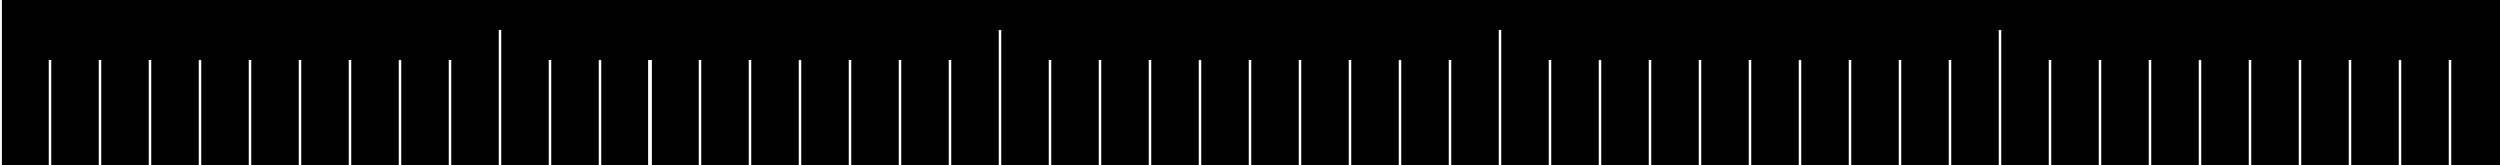
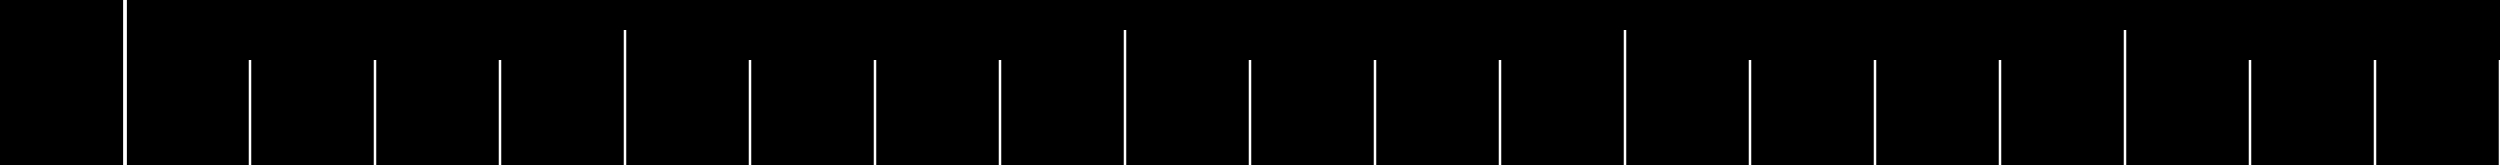
<svg xmlns="http://www.w3.org/2000/svg" version="1.1" id="ticks2" x="0px" y="0px" width="500px" height="33px" viewBox="-100 0 500 33" style="enable-background:new -100 0 500 33;" xml:space="preserve">
  <rect x="-100" width="500" height="33" />
-   <line style="fill:none;stroke:#FFFFFF;stroke-width:0.75;stroke-miterlimit:10;" x1="-100" y1="0" x2="-100" y2="33" />
-   <line style="fill:none;stroke:#FFFFFF;stroke-width:0.5;stroke-miterlimit:10;" x1="-90" y1="12" x2="-90" y2="33" />
-   <line style="fill:none;stroke:#FFFFFF;stroke-width:0.5;stroke-miterlimit:10;" x1="-80" y1="12" x2="-80" y2="33" />
-   <line style="fill:none;stroke:#FFFFFF;stroke-width:0.5;stroke-miterlimit:10;" x1="-70" y1="12" x2="-70" y2="33" />
-   <line style="fill:none;stroke:#FFFFFF;stroke-width:0.5;stroke-miterlimit:10;" x1="-60" y1="12" x2="-60" y2="33" />
+   <line style="fill:none;stroke:#FFFFFF;stroke-width:0.75;stroke-miterlimit:10;" x1="-75" y1="0" x2="-75" y2="33" />
  <line style="fill:none;stroke:#FFFFFF;stroke-width:0.5;stroke-miterlimit:10;" x1="-50" y1="12" x2="-50" y2="33" />
-   <line style="fill:none;stroke:#FFFFFF;stroke-width:0.5;stroke-miterlimit:10;" x1="-40" y1="12" x2="-40" y2="33" />
-   <line style="fill:none;stroke:#FFFFFF;stroke-width:0.5;stroke-miterlimit:10;" x1="-30" y1="12" x2="-30" y2="33" />
-   <line style="fill:none;stroke:#FFFFFF;stroke-width:0.5;stroke-miterlimit:10;" x1="-20" y1="12" x2="-20" y2="33" />
-   <line style="fill:none;stroke:#FFFFFF;stroke-width:0.5;stroke-miterlimit:10;" x1="-10" y1="12" x2="-10" y2="33" />
-   <line style="fill:none;stroke:#FFFFFF;stroke-width:0.5;stroke-miterlimit:10;" x1="0" y1="6" x2="0" y2="33" />
-   <line style="fill:none;stroke:#FFFFFF;stroke-width:0.5;stroke-miterlimit:10;" x1="10" y1="12" x2="10" y2="33" />
-   <line style="fill:none;stroke:#FFFFFF;stroke-width:0.5;stroke-miterlimit:10;" x1="20" y1="12" x2="20" y2="33" />
-   <line style="fill:none;stroke:#FFFFFF;stroke-width:0.75;stroke-miterlimit:10;" x1="30" y1="12" x2="30" y2="33" />
-   <line style="fill:none;stroke:#FFFFFF;stroke-width:0.5;stroke-miterlimit:10;" x1="40" y1="12" x2="40" y2="33" />
+   <line style="fill:none;stroke:#FFFFFF;stroke-width:0.5;stroke-miterlimit:10;" x1="-25" y1="12" x2="-25" y2="33" />
+   <line style="fill:none;stroke:#FFFFFF;stroke-width:0.5;stroke-miterlimit:10;" x1="0" y1="12" x2="0" y2="33" />
+   <line style="fill:none;stroke:#FFFFFF;stroke-width:0.5;stroke-miterlimit:10;" x1="25" y1="6" x2="25" y2="33" />
  <line style="fill:none;stroke:#FFFFFF;stroke-width:0.5;stroke-miterlimit:10;" x1="50" y1="12" x2="50" y2="33" />
-   <line style="fill:none;stroke:#FFFFFF;stroke-width:0.5;stroke-miterlimit:10;" x1="60" y1="12" x2="60" y2="33" />
-   <line style="fill:none;stroke:#FFFFFF;stroke-width:0.5;stroke-miterlimit:10;" x1="70" y1="12" x2="70" y2="33" />
-   <line style="fill:none;stroke:#FFFFFF;stroke-width:0.5;stroke-miterlimit:10;" x1="80" y1="12" x2="80" y2="33" />
-   <line style="fill:none;stroke:#FFFFFF;stroke-width:0.5;stroke-miterlimit:10;" x1="90" y1="12" x2="90" y2="33" />
-   <line style="fill:none;stroke:#FFFFFF;stroke-width:0.5;stroke-miterlimit:10;" x1="100" y1="6" x2="100" y2="33" />
-   <line style="fill:none;stroke:#FFFFFF;stroke-width:0.5;stroke-miterlimit:10;" x1="110" y1="12" x2="110" y2="33" />
-   <line style="fill:none;stroke:#FFFFFF;stroke-width:0.5;stroke-miterlimit:10;" x1="120" y1="12" x2="120" y2="33" />
-   <line style="fill:none;stroke:#FFFFFF;stroke-width:0.5;stroke-miterlimit:10;" x1="130" y1="12" x2="130" y2="33" />
-   <line style="fill:none;stroke:#FFFFFF;stroke-width:0.5;stroke-miterlimit:10;" x1="140" y1="12" x2="140" y2="33" />
+   <line style="fill:none;stroke:#FFFFFF;stroke-width:0.5;stroke-miterlimit:10;" x1="75" y1="12" x2="75" y2="33" />
+   <line style="fill:none;stroke:#FFFFFF;stroke-width:0.5;stroke-miterlimit:10;" x1="100" y1="12" x2="100" y2="33" />
+   <line style="fill:none;stroke:#FFFFFF;stroke-width:0.5;stroke-miterlimit:10;" x1="125" y1="6" x2="125" y2="33" />
  <line style="fill:none;stroke:#FFFFFF;stroke-width:0.5;stroke-miterlimit:10;" x1="150" y1="12" x2="150" y2="33" />
-   <line style="fill:none;stroke:#FFFFFF;stroke-width:0.5;stroke-miterlimit:10;" x1="160" y1="12" x2="160" y2="33" />
-   <line style="fill:none;stroke:#FFFFFF;stroke-width:0.5;stroke-miterlimit:10;" x1="170" y1="12" x2="170" y2="33" />
-   <line style="fill:none;stroke:#FFFFFF;stroke-width:0.5;stroke-miterlimit:10;" x1="180" y1="12" x2="180" y2="33" />
-   <line style="fill:none;stroke:#FFFFFF;stroke-width:0.5;stroke-miterlimit:10;" x1="190" y1="12" x2="190" y2="33" />
-   <line style="fill:none;stroke:#FFFFFF;stroke-width:0.5;stroke-miterlimit:10;" x1="200" y1="6" x2="200" y2="33" />
-   <line style="fill:none;stroke:#FFFFFF;stroke-width:0.5;stroke-miterlimit:10;" x1="210" y1="12" x2="210" y2="33" />
-   <line style="fill:none;stroke:#FFFFFF;stroke-width:0.5;stroke-miterlimit:10;" x1="220" y1="12" x2="220" y2="33" />
-   <line style="fill:none;stroke:#FFFFFF;stroke-width:0.5;stroke-miterlimit:10;" x1="230" y1="12" x2="230" y2="33" />
-   <line style="fill:none;stroke:#FFFFFF;stroke-width:0.5;stroke-miterlimit:10;" x1="240" y1="12" x2="240" y2="33" />
+   <line style="fill:none;stroke:#FFFFFF;stroke-width:0.5;stroke-miterlimit:10;" x1="175" y1="12" x2="175" y2="33" />
+   <line style="fill:none;stroke:#FFFFFF;stroke-width:0.5;stroke-miterlimit:10;" x1="200" y1="12" x2="200" y2="33" />
+   <line style="fill:none;stroke:#FFFFFF;stroke-width:0.5;stroke-miterlimit:10;" x1="225" y1="6" x2="225" y2="33" />
  <line style="fill:none;stroke:#FFFFFF;stroke-width:0.5;stroke-miterlimit:10;" x1="250" y1="12" x2="250" y2="33" />
-   <line style="fill:none;stroke:#FFFFFF;stroke-width:0.5;stroke-miterlimit:10;" x1="260" y1="12" x2="260" y2="33" />
-   <line style="fill:none;stroke:#FFFFFF;stroke-width:0.5;stroke-miterlimit:10;" x1="270" y1="12" x2="270" y2="33" />
-   <line style="fill:none;stroke:#FFFFFF;stroke-width:0.5;stroke-miterlimit:10;" x1="280" y1="12" x2="280" y2="33" />
-   <line style="fill:none;stroke:#FFFFFF;stroke-width:0.5;stroke-miterlimit:10;" x1="290" y1="12" x2="290" y2="33" />
-   <line style="fill:none;stroke:#FFFFFF;stroke-width:0.5;stroke-miterlimit:10;" x1="300" y1="6" x2="300" y2="33" />
-   <line style="fill:none;stroke:#FFFFFF;stroke-width:0.5;stroke-miterlimit:10;" x1="310" y1="12" x2="310" y2="33" />
-   <line style="fill:none;stroke:#FFFFFF;stroke-width:0.5;stroke-miterlimit:10;" x1="320" y1="12" x2="320" y2="33" />
-   <line style="fill:none;stroke:#FFFFFF;stroke-width:0.5;stroke-miterlimit:10;" x1="330" y1="12" x2="330" y2="33" />
-   <line style="fill:none;stroke:#FFFFFF;stroke-width:0.5;stroke-miterlimit:10;" x1="340" y1="12" x2="340" y2="33" />
+   <line style="fill:none;stroke:#FFFFFF;stroke-width:0.5;stroke-miterlimit:10;" x1="275" y1="12" x2="275" y2="33" />
+   <line style="fill:none;stroke:#FFFFFF;stroke-width:0.5;stroke-miterlimit:10;" x1="300" y1="12" x2="300" y2="33" />
+   <line style="fill:none;stroke:#FFFFFF;stroke-width:0.5;stroke-miterlimit:10;" x1="325" y1="6" x2="325" y2="33" />
  <line style="fill:none;stroke:#FFFFFF;stroke-width:0.5;stroke-miterlimit:10;" x1="350" y1="12" x2="350" y2="33" />
-   <line style="fill:none;stroke:#FFFFFF;stroke-width:0.5;stroke-miterlimit:10;" x1="360" y1="12" x2="360" y2="33" />
-   <line style="fill:none;stroke:#FFFFFF;stroke-width:0.5;stroke-miterlimit:10;" x1="370" y1="12" x2="370" y2="33" />
-   <line style="fill:none;stroke:#FFFFFF;stroke-width:0.5;stroke-miterlimit:10;" x1="380" y1="12" x2="380" y2="33" />
-   <line style="fill:none;stroke:#FFFFFF;stroke-width:0.5;stroke-miterlimit:10;" x1="390" y1="12" x2="390" y2="33" />
+   <line style="fill:none;stroke:#FFFFFF;stroke-width:0.5;stroke-miterlimit:10;" x1="375" y1="12" x2="375" y2="33" />
+   <line style="fill:none;stroke:#FFFFFF;stroke-width:0.5;stroke-miterlimit:10;" x1="400" y1="12" x2="400" y2="33" />
</svg>
